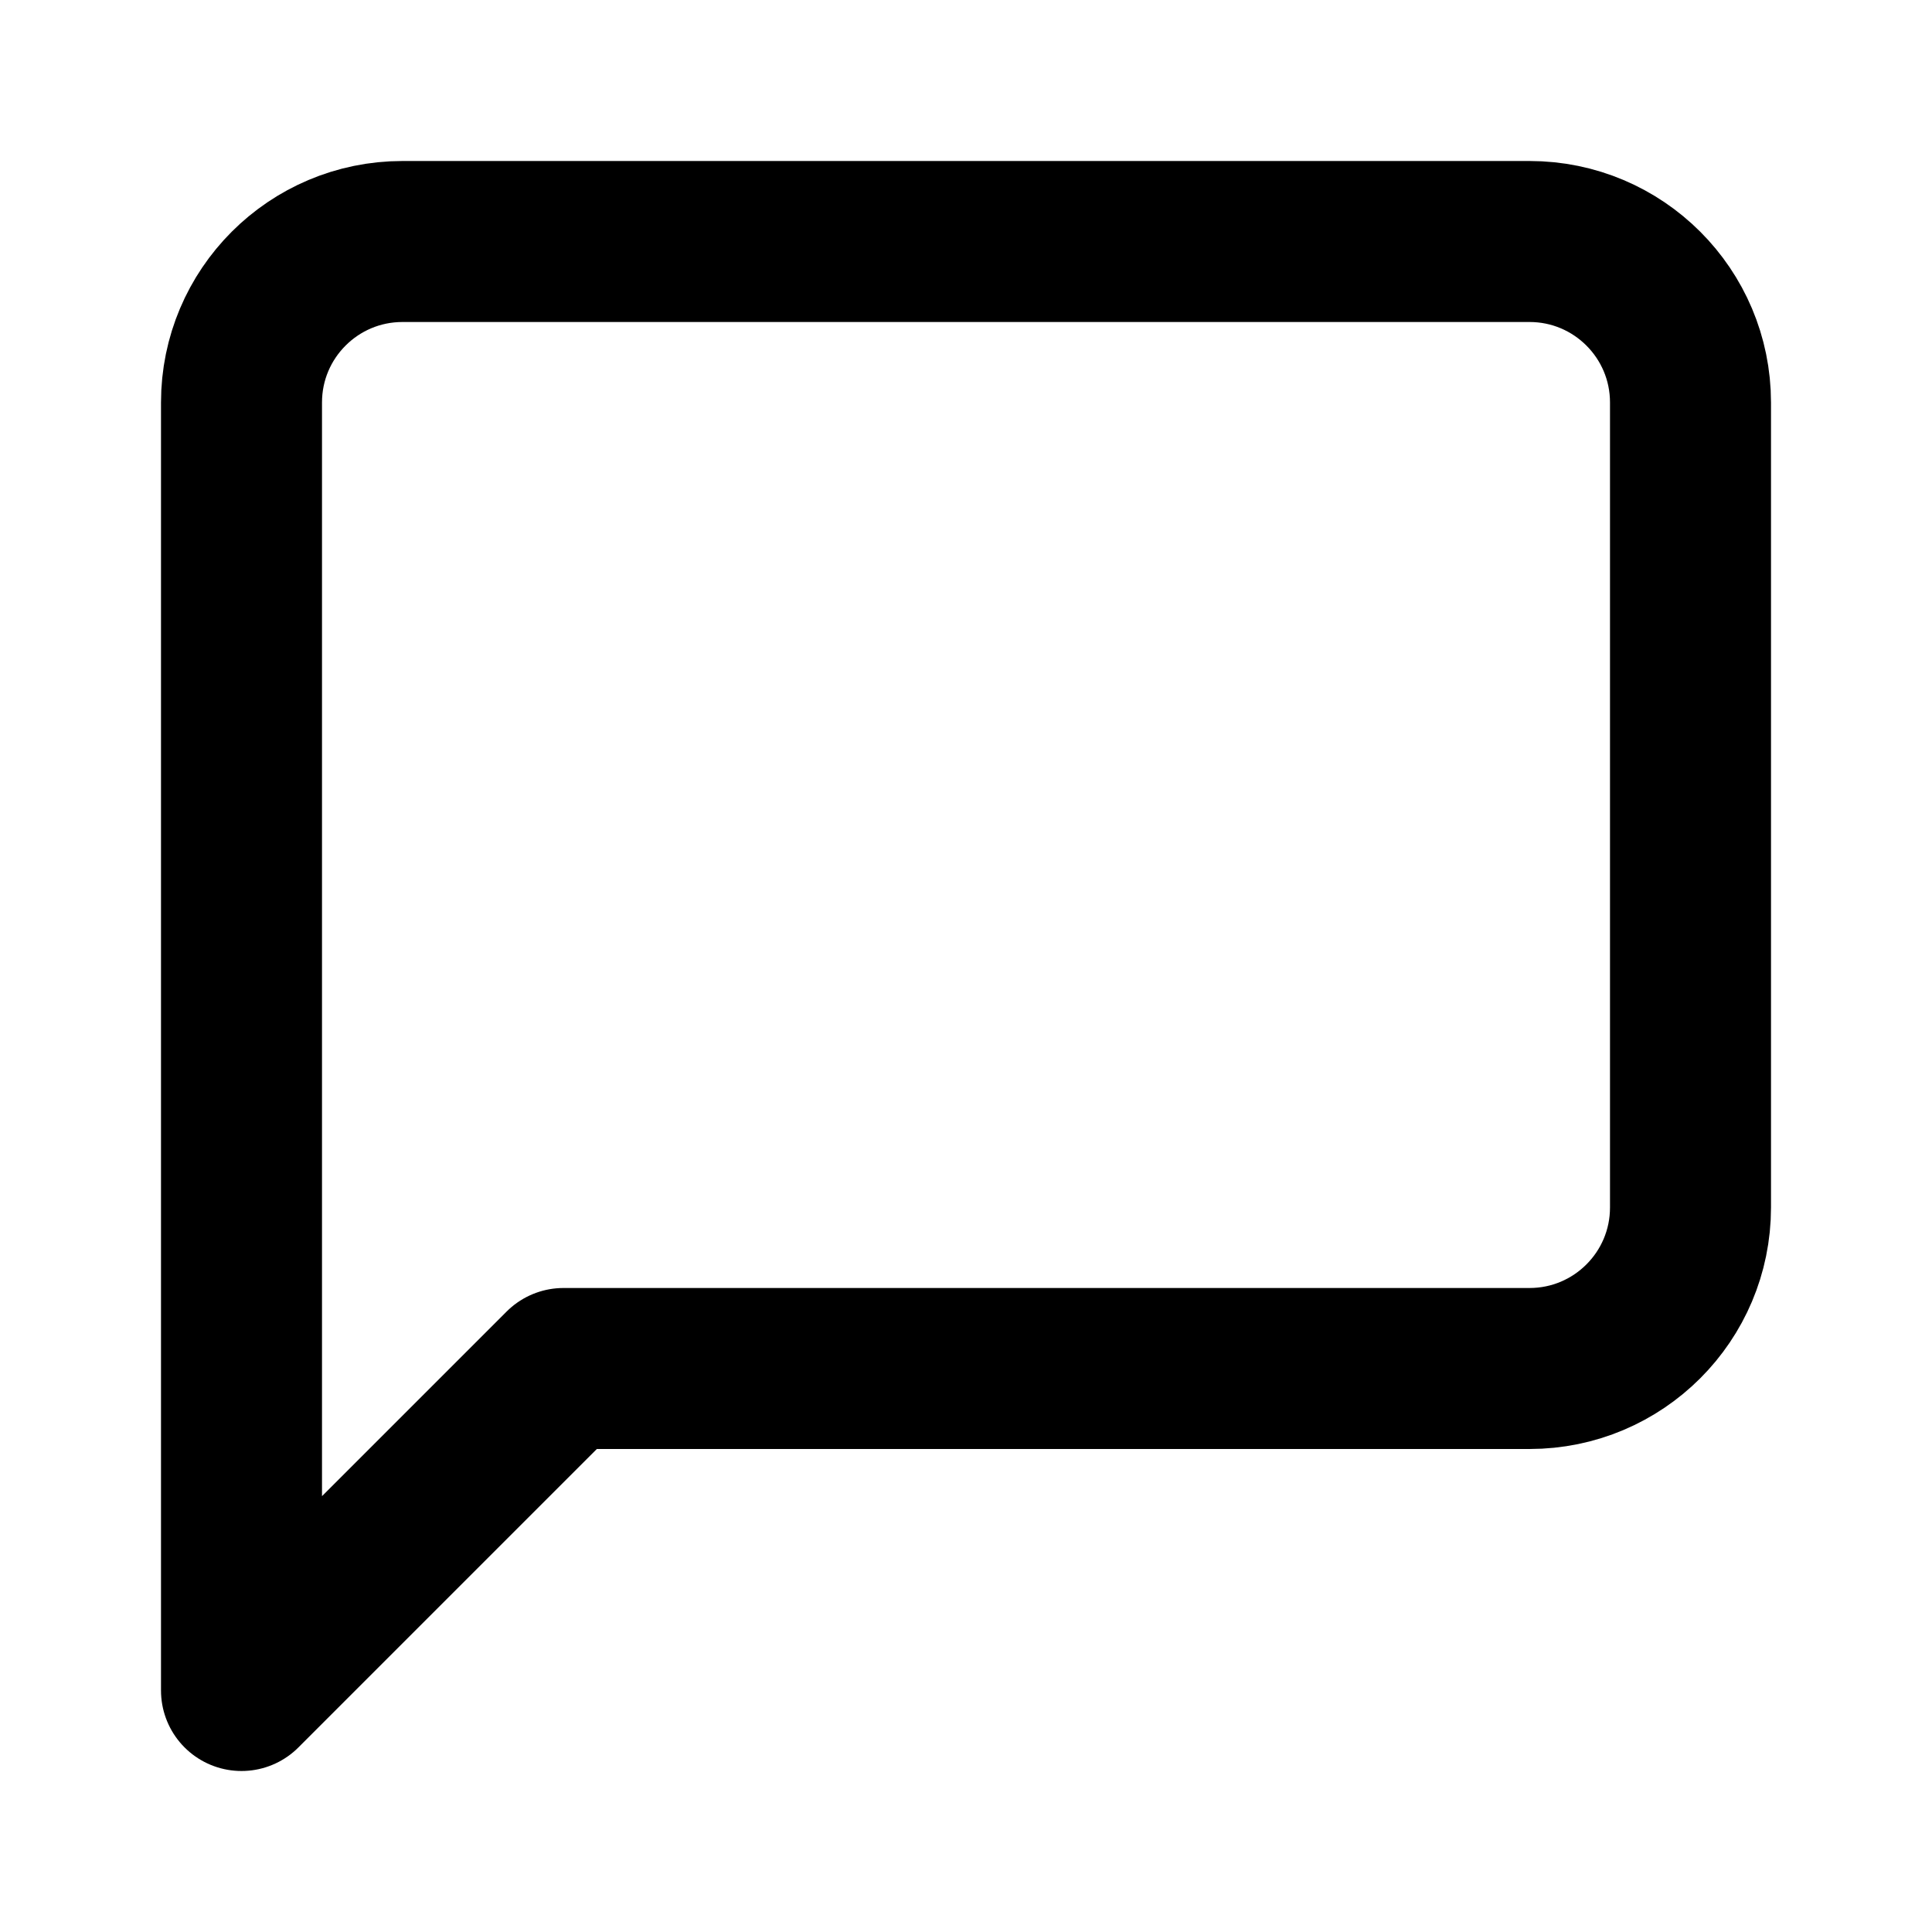
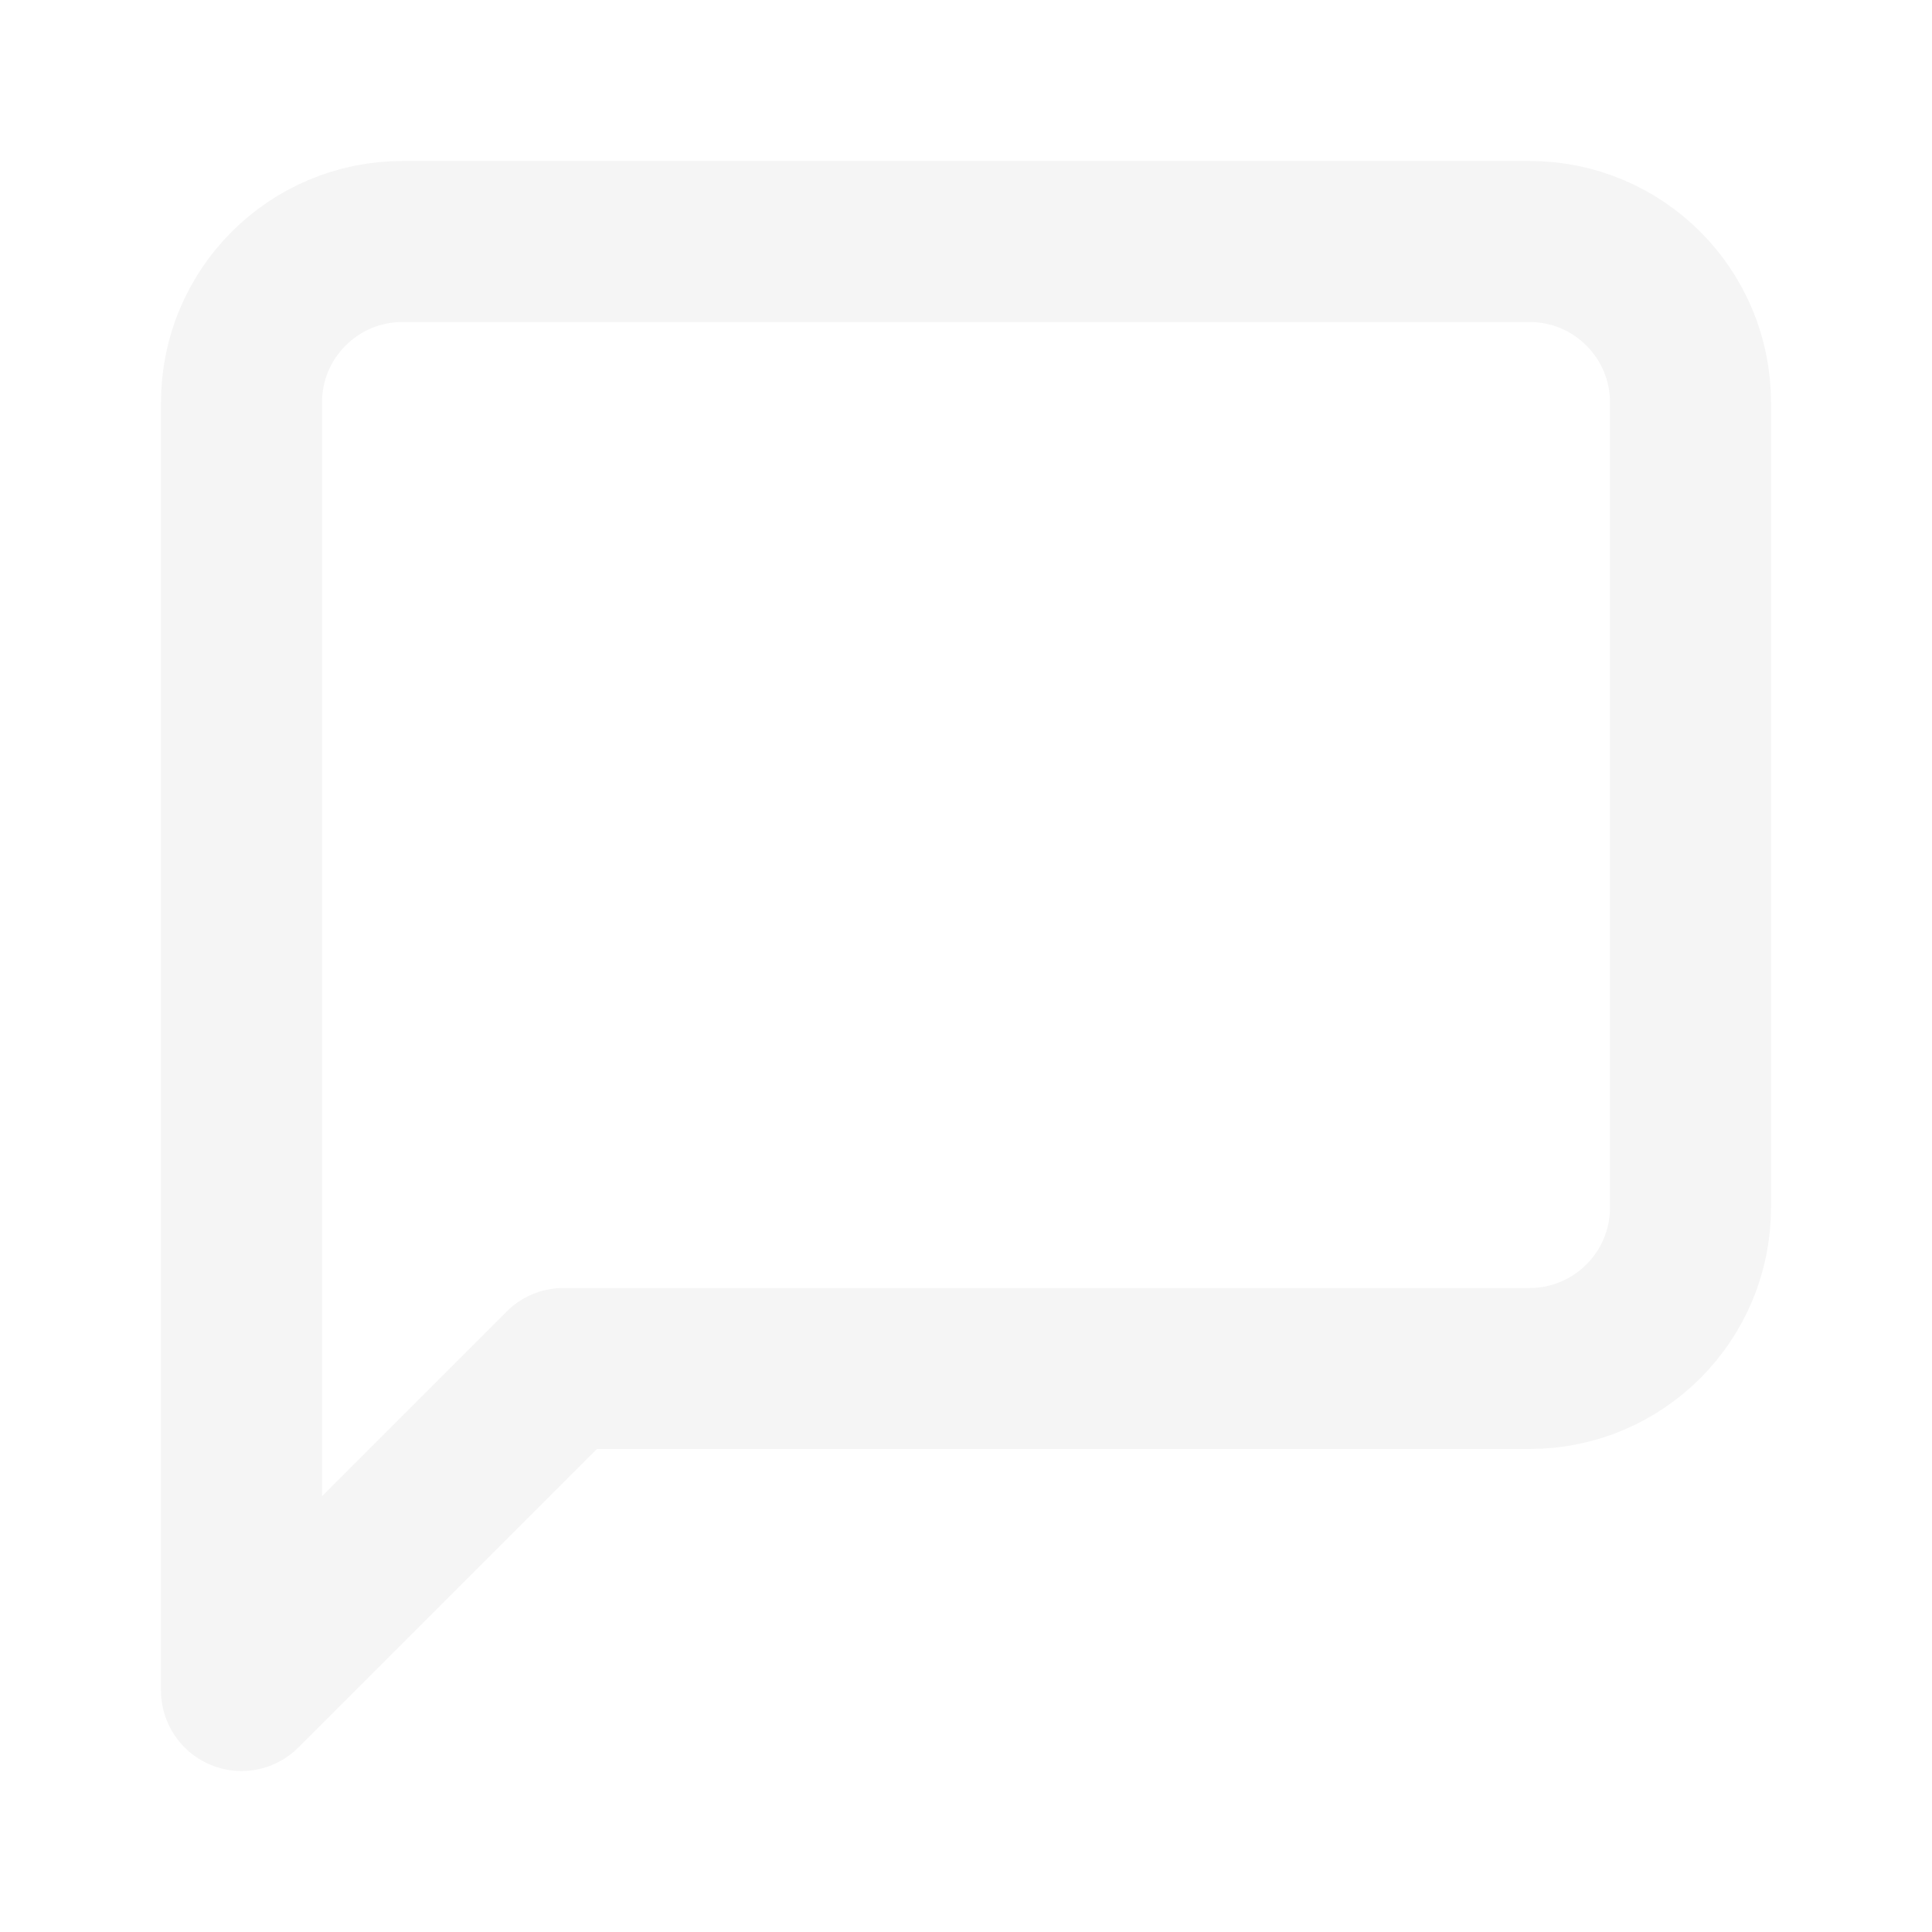
- <svg xmlns="http://www.w3.org/2000/svg" width="24" height="24" viewBox="0 0 24 24" fill="none" stroke="currentColor" stroke-width="2" stroke-linecap="round" stroke-linejoin="round" class="feather feather-message-square">
+ <svg xmlns="http://www.w3.org/2000/svg" width="24" height="24" viewBox="0 0 24 24" fill="none" stroke="whitesmoke" stroke-width="2" stroke-linecap="round" stroke-linejoin="round" class="feather feather-message-square">
  <path d="M21 15a2 2 0 0 1-2 2H7l-4 4V5a2 2 0 0 1 2-2h14a2 2 0 0 1 2 2z" />
</svg>
